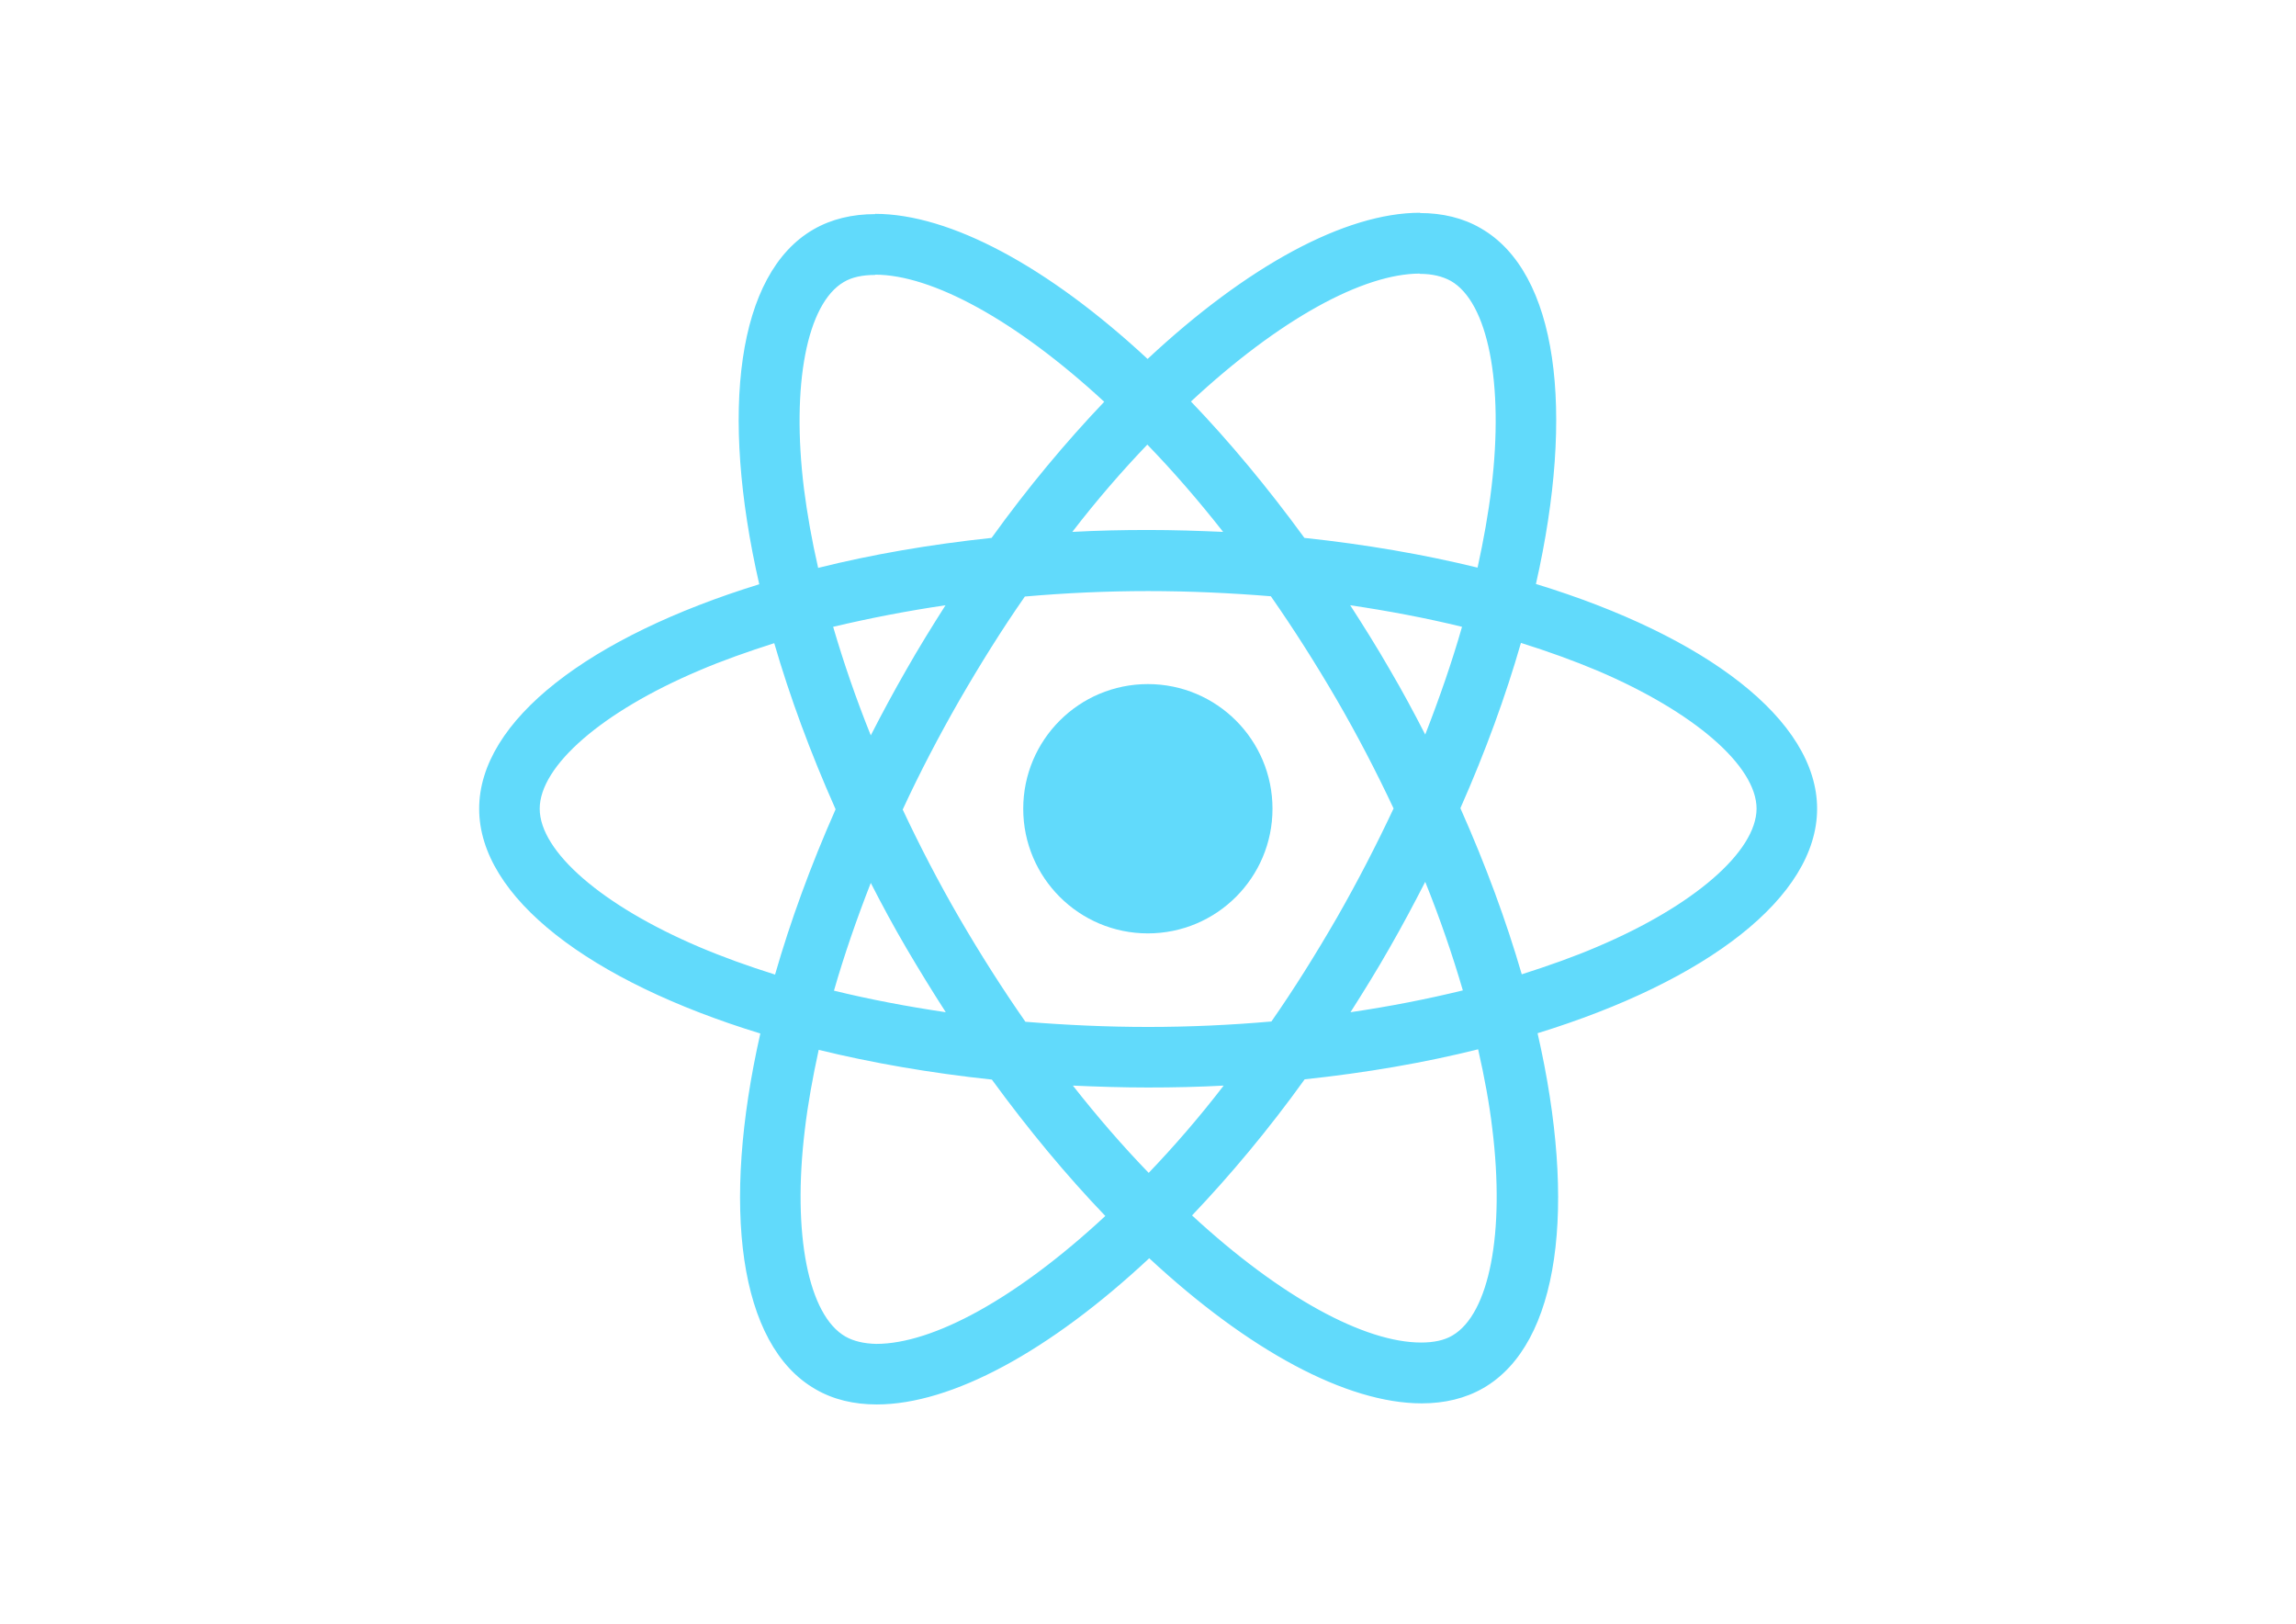
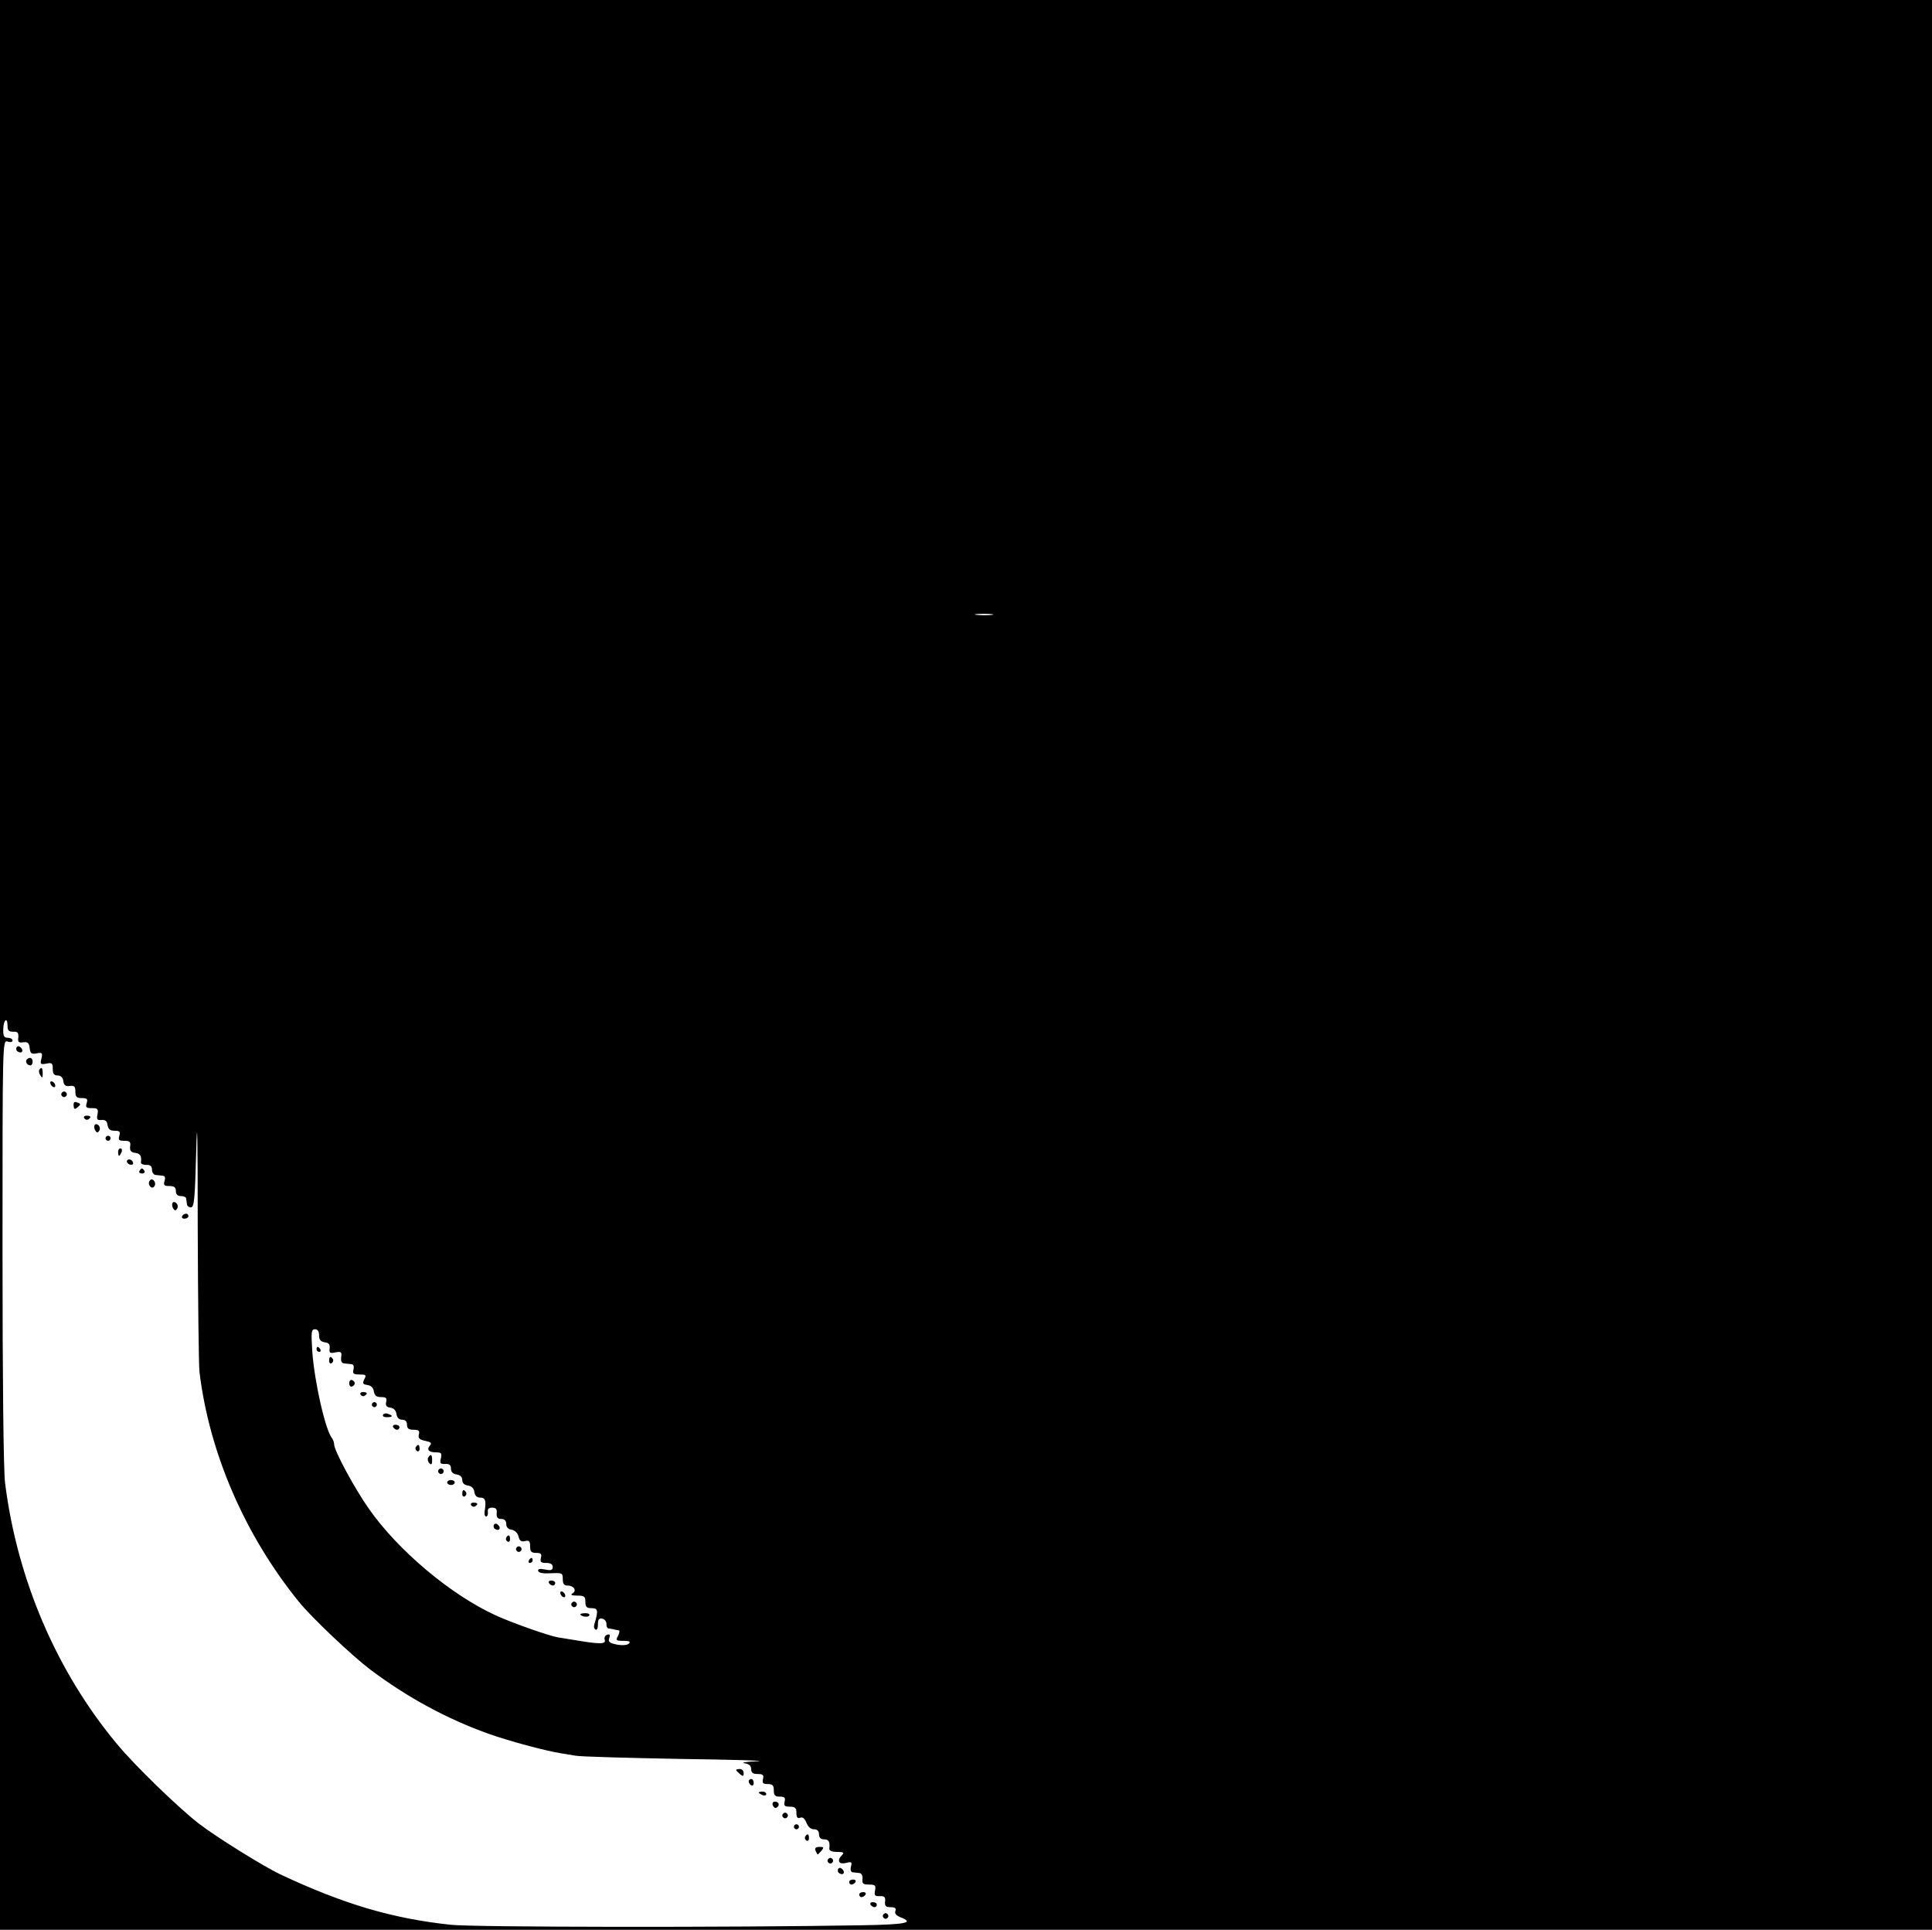
- <svg xmlns="http://www.w3.org/2000/svg" viewBox="0 0 841.9 595.3">
-   <g fill="#61DAFB">
-     <path d="M666.3 296.5c0-32.5-40.7-63.3-103.1-82.4 14.4-63.6 8-114.2-20.2-130.4-6.5-3.8-14.1-5.6-22.4-5.6v22.3c4.6 0 8.3.9 11.4 2.6 13.6 7.8 19.5 37.5 14.9 75.7-1.1 9.4-2.9 19.3-5.1 29.4-19.6-4.8-41-8.5-63.5-10.9-13.5-18.5-27.5-35.3-41.6-50 32.6-30.3 63.2-46.9 84-46.9V78c-27.5 0-63.5 19.6-99.9 53.6-36.4-33.8-72.4-53.2-99.9-53.2v22.3c20.7 0 51.4 16.5 84 46.6-14 14.7-28 31.4-41.3 49.9-22.6 2.4-44 6.1-63.6 11-2.3-10-4-19.7-5.2-29-4.7-38.2 1.1-67.9 14.6-75.8 3-1.8 6.9-2.6 11.5-2.6V78.5c-8.4 0-16 1.8-22.6 5.6-28.1 16.2-34.4 66.7-19.9 130.1-62.2 19.2-102.7 49.9-102.7 82.3 0 32.5 40.7 63.3 103.1 82.4-14.4 63.6-8 114.2 20.2 130.4 6.5 3.8 14.1 5.6 22.5 5.6 27.5 0 63.5-19.6 99.9-53.6 36.4 33.8 72.4 53.2 99.9 53.2 8.4 0 16-1.8 22.6-5.6 28.1-16.2 34.4-66.7 19.9-130.1 62-19.1 102.5-49.9 102.5-82.3zm-130.2-66.7c-3.7 12.9-8.3 26.2-13.5 39.5-4.1-8-8.4-16-13.1-24-4.6-8-9.5-15.8-14.4-23.4 14.2 2.1 27.9 4.7 41 7.9zm-45.8 106.5c-7.8 13.5-15.8 26.3-24.1 38.2-14.9 1.3-30 2-45.2 2-15.1 0-30.2-.7-45-1.9-8.3-11.9-16.4-24.6-24.2-38-7.6-13.1-14.5-26.4-20.8-39.8 6.2-13.4 13.2-26.8 20.7-39.9 7.8-13.5 15.8-26.3 24.1-38.2 14.9-1.3 30-2 45.2-2 15.1 0 30.2.7 45 1.9 8.3 11.9 16.4 24.6 24.2 38 7.6 13.1 14.5 26.4 20.8 39.8-6.3 13.4-13.2 26.8-20.7 39.9zm32.3-13c5.4 13.4 10 26.8 13.8 39.8-13.1 3.2-26.9 5.9-41.2 8 4.9-7.7 9.8-15.6 14.4-23.7 4.6-8 8.9-16.1 13-24.1zM421.2 430c-9.3-9.6-18.6-20.3-27.8-32 9 .4 18.2.7 27.5.7 9.4 0 18.7-.2 27.8-.7-9 11.7-18.3 22.4-27.5 32zm-74.4-58.9c-14.2-2.1-27.9-4.7-41-7.9 3.7-12.9 8.3-26.2 13.5-39.5 4.1 8 8.4 16 13.1 24 4.7 8 9.5 15.8 14.4 23.4zM420.7 163c9.3 9.6 18.6 20.3 27.8 32-9-.4-18.2-.7-27.5-.7-9.4 0-18.7.2-27.8.7 9-11.7 18.3-22.4 27.5-32zm-74 58.9c-4.9 7.7-9.8 15.6-14.4 23.7-4.6 8-8.9 16-13 24-5.4-13.4-10-26.8-13.8-39.8 13.1-3.1 26.9-5.8 41.2-7.9zm-90.5 125.2c-35.4-15.1-58.3-34.9-58.3-50.6 0-15.7 22.9-35.6 58.3-50.6 8.6-3.7 18-7 27.7-10.1 5.7 19.6 13.2 40 22.5 60.9-9.2 20.8-16.6 41.1-22.2 60.6-9.9-3.1-19.3-6.5-28-10.2zM310 490c-13.6-7.8-19.5-37.5-14.9-75.7 1.1-9.4 2.9-19.3 5.1-29.4 19.6 4.8 41 8.5 63.5 10.9 13.5 18.5 27.5 35.3 41.6 50-32.6 30.3-63.2 46.9-84 46.9-4.5-.1-8.3-1-11.3-2.7zm237.2-76.2c4.7 38.2-1.1 67.9-14.6 75.8-3 1.8-6.9 2.6-11.5 2.6-20.7 0-51.4-16.5-84-46.6 14-14.7 28-31.4 41.3-49.9 22.6-2.4 44-6.1 63.6-11 2.3 10.1 4.1 19.8 5.2 29.1zm38.5-66.7c-8.6 3.7-18 7-27.7 10.1-5.7-19.6-13.2-40-22.5-60.9 9.2-20.8 16.6-41.1 22.2-60.6 9.9 3.1 19.3 6.5 28.1 10.2 35.4 15.1 58.3 34.9 58.3 50.6-.1 15.7-23 35.6-58.4 50.6zM320.8 78.4z" />
-     <circle cx="420.9" cy="296.5" r="45.7" />
-     <path d="M520.5 78.1z" />
+ <svg xmlns="http://www.w3.org/2000/svg" version="1.0" width="769pt" height="768pt" viewBox="0 0 769 768" preserveAspectRatio="xMidYMid meet">
+   <g transform="translate(0,768) scale(0.1,-0.1)" fill="#000000" stroke="none">
+     <path d="M0 3840 l0 -3840 3845 0 3845 0 0 3840 0 3840 -3845 0 -3845 0 0 -3840z m3948 1393 c-15 -2 -42 -2 -60 0 -18 2 -6 4 27 4 33 0 48 -2 33 -4z m-3918 -1636 c0 -18 5 -23 23 -23 17 1 21 -4 20 -22 -3 -19 1 -23 20 -20 17 2 23 -2 25 -23 3 -22 7 -25 28 -21 22 4 24 2 19 -20 -6 -23 -4 -25 19 -21 23 5 26 2 26 -21 0 -19 5 -26 19 -26 13 0 21 -8 23 -22 2 -17 9 -22 25 -20 19 3 23 -2 23 -22 0 -21 5 -26 26 -26 21 0 24 -4 19 -20 -5 -17 -2 -20 20 -20 24 0 27 -3 23 -25 -4 -20 -1 -24 16 -22 15 1 22 -4 24 -20 3 -17 10 -23 28 -23 21 0 24 -4 19 -20 -5 -17 -2 -20 20 -20 21 0 26 -4 23 -22 -2 -17 3 -24 20 -26 21 -3 26 -12 23 -38 -1 -6 9 -10 21 -10 16 1 23 -5 23 -19 0 -11 7 -21 15 -21 8 -1 21 -2 28 -3 9 -1 11 -8 7 -21 -5 -16 -2 -20 19 -20 19 0 26 -5 26 -20 0 -13 7 -20 20 -20 11 0 21 -4 21 -10 1 -5 2 -16 3 -22 0 -7 8 -13 16 -13 13 0 16 34 21 225 4 156 6 62 6 -305 1 -291 4 -550 7 -575 39 -323 181 -650 396 -915 50 -62 212 -215 282 -268 150 -113 308 -198 473 -257 82 -29 223 -67 285 -77 14 -2 41 -7 60 -10 19 -4 208 -9 420 -13 212 -3 349 -7 305 -9 -44 -2 -68 -6 -52 -8 19 -3 27 -10 27 -24 0 -14 7 -19 26 -19 21 0 25 -4 21 -20 -4 -16 0 -20 19 -20 19 0 24 -5 24 -25 0 -20 5 -25 24 -25 19 0 23 -4 19 -20 -4 -16 0 -20 21 -20 21 0 26 -5 26 -25 0 -17 4 -23 15 -19 10 4 18 -3 25 -20 6 -16 17 -26 30 -26 13 0 20 -7 20 -20 0 -13 7 -20 20 -20 19 0 24 -10 21 -37 -1 -8 10 -13 31 -13 25 0 29 -3 20 -12 -22 -22 -14 -39 15 -32 23 6 25 4 20 -15 -3 -12 0 -21 6 -22 7 -1 19 -2 27 -3 9 0 14 -10 13 -23 -2 -19 2 -23 26 -23 24 0 28 -3 24 -23 -4 -20 -1 -24 19 -23 18 1 23 -4 21 -21 -2 -18 2 -23 22 -23 17 0 23 -4 19 -15 -4 -10 3 -18 20 -25 58 -22 22 -29 -156 -32 -517 -9 -1543 -8 -1634 2 -233 25 -426 82 -679 201 -64 30 -254 148 -324 202 -81 63 -253 229 -325 316 -241 289 -398 656 -446 1041 -6 53 -10 399 -10 923 0 834 0 838 20 832 11 -4 20 -2 20 4 0 6 -9 11 -19 11 -15 0 -19 7 -18 35 1 38 17 49 17 12z m1240 -1231 c0 -18 6 -25 23 -28 16 -2 21 -9 19 -24 -2 -18 1 -21 23 -16 23 4 26 2 23 -19 -2 -16 2 -24 12 -25 8 -1 21 -2 29 -3 8 -1 11 -8 8 -21 -4 -17 0 -20 24 -20 26 0 28 -2 19 -19 -8 -17 -6 -20 13 -23 14 -2 23 -11 25 -25 3 -17 10 -23 29 -23 20 0 24 -4 20 -19 -3 -15 1 -21 17 -23 13 -2 22 -11 24 -25 2 -15 10 -23 23 -23 12 0 19 -7 19 -20 0 -15 7 -20 26 -20 21 0 25 -4 21 -19 -3 -15 2 -20 25 -25 24 -5 28 -9 19 -19 -14 -17 -4 -27 26 -27 20 0 22 -4 18 -23 -5 -20 -3 -24 17 -23 17 1 23 -5 23 -19 0 -13 8 -21 23 -23 14 -2 22 -10 22 -22 0 -12 8 -20 23 -22 14 -2 23 -11 25 -25 2 -15 10 -23 23 -23 21 0 25 -11 18 -55 -2 -11 1 -20 6 -20 5 0 8 8 7 18 -2 11 3 17 17 17 15 0 20 -6 18 -22 -1 -16 3 -23 18 -23 13 0 20 -7 20 -20 0 -13 8 -21 22 -23 12 -2 24 -13 27 -27 4 -17 11 -22 26 -18 16 4 20 0 20 -21 0 -21 5 -26 24 -26 19 0 23 -4 19 -20 -4 -16 0 -20 21 -20 17 0 26 -5 26 -16 0 -13 -7 -15 -31 -10 -21 4 -29 2 -27 -6 3 -8 21 -11 51 -9 45 2 47 1 47 -23 0 -19 5 -26 19 -26 25 0 38 -20 20 -31 -10 -6 -4 -9 19 -9 27 0 32 -3 32 -25 0 -20 5 -25 25 -25 26 0 27 -10 10 -67 -2 -7 0 -15 5 -18 6 -4 10 6 10 20 0 20 4 26 18 23 9 -2 16 -11 16 -21 -1 -9 3 -18 10 -18 6 -1 16 -2 21 -4 6 -1 14 -3 18 -3 4 -1 3 -11 -3 -22 -10 -18 -8 -20 22 -20 23 0 29 -3 21 -11 -6 -6 -25 -8 -47 -4 -30 6 -36 11 -31 26 5 14 2 17 -9 13 -8 -3 -12 -12 -9 -20 6 -17 -18 -18 -107 -3 -36 6 -72 12 -80 13 -32 5 -181 57 -246 87 -180 82 -390 259 -506 425 -57 81 -138 231 -138 256 0 8 -4 18 -8 24 -26 29 -70 222 -79 345 -5 79 -4 89 11 89 10 0 16 -8 16 -24z" />
+     <path d="M66 3512 c-3 -6 -1 -14 5 -17 15 -10 25 3 12 16 -7 7 -13 7 -17 1z" />
+     <path d="M107 3464 c-8 -8 1 -24 14 -24 5 0 9 7 9 15 0 15 -12 20 -23 9z" />
+     <path d="M156 3422 c-2 -4 -1 -14 5 -22 7 -12 9 -10 9 8 0 23 -5 28 -14 14z" />
+     <path d="M200 3371 c0 -5 5 -13 10 -16 6 -3 10 -2 10 4 0 5 -4 13 -10 16 -5 3 -10 2 -10 -4z" />
+     <path d="M246 3331 c-4 -5 -2 -12 3 -15 5 -4 12 -2 15 3 4 5 2 12 -3 15 -5 4 -12 2 -15 -3z" />
+     <path d="M293 3280 c1 -14 4 -16 14 -8 16 13 16 15 -1 21 -10 4 -14 0 -13 -13z" />
+     <path d="M335 3230 c4 -6 11 -8 16 -5 14 9 11 15 -7 15 -8 0 -12 -5 -9 -10z" />
+     <path d="M377 3203 c-3 -5 -2 -15 2 -22 7 -10 10 -10 16 -1 4 6 3 16 -3 22 -5 5 -12 6 -15 1z" />
+     <path d="M420 3150 c0 -5 5 -10 10 -10 6 0 10 5 10 10 0 6 -4 10 -10 10 -5 0 -10 -4 -10 -10z" />
+     <path d="M470 3095 c0 -8 2 -15 4 -15 2 0 6 7 10 15 3 8 1 15 -4 15 -6 0 -10 -7 -10 -15z" />
+     <path d="M506 3061 c-3 -5 1 -11 9 -15 8 -3 15 -1 15 4 0 13 -18 22 -24 11z" />
+     <path d="M555 3020 c-3 -5 1 -10 10 -10 9 0 13 5 10 10 -3 6 -8 10 -10 10 -2 0 -7 -4 -10 -10z" />
+     <path d="M595 2980 c-4 -6 -3 -16 3 -22 6 -6 12 -6 17 2 4 6 3 16 -3 22 -6 6 -12 6 -17 -2z" />
+     <path d="M687 2893 c-3 -5 -2 -15 2 -22 7 -10 10 -10 16 -1 4 6 3 16 -3 22 -5 5 -12 6 -15 1z" />
+     <path d="M725 2840 c-3 -5 1 -10 9 -10 9 0 16 5 16 10 0 6 -4 10 -9 10 -6 0 -13 -4 -16 -10z" />
+     <path d="M2930 636 c0 -2 7 -9 15 -16 12 -10 15 -10 15 4 0 9 -7 16 -15 16 -8 0 -15 -2 -15 -4z" />
+     <path d="M2980 591 c0 -6 5 -13 10 -16 6 -3 10 1 10 9 0 9 -4 16 -10 16 -5 0 -10 -4 -10 -9z" />
+     <path d="M3020 546 c0 -2 7 -6 15 -10 8 -3 15 -1 15 4 0 6 -7 10 -15 10 -8 0 -15 -2 -15 -4z" />
+     <path d="M3076 495 c4 -8 10 -12 15 -9 14 8 10 24 -6 24 -9 0 -12 -6 -9 -15z" />
+     <path d="M3116 461 c-4 -5 -2 -12 3 -15 5 -4 12 -2 15 3 4 5 2 12 -3 15 -5 4 -12 2 -15 -3z" />
+     <path d="M3160 410 c0 -5 5 -10 10 -10 6 0 10 5 10 10 0 6 -4 10 -10 10 -5 0 -10 -4 -10 -10z" />
+     <path d="M3205 371 c-3 -5 -1 -12 5 -16 5 -3 10 1 10 9 0 18 -6 21 -15 7z" />
+     <path d="M3246 315 c4 -8 7 -15 9 -15 1 0 8 7 15 15 10 13 9 15 -8 15 -15 0 -20 -5 -16 -15z" />
+     <path d="M3296 281 c-4 -5 -2 -12 3 -15 5 -4 12 -2 15 3 4 5 2 12 -3 15 -5 4 -12 2 -15 -3z" />
+     <path d="M3336 242 c-3 -6 -1 -14 5 -17 15 -10 25 3 12 16 -7 7 -13 7 -17 1z" />
+     <path d="M3380 190 c0 -5 4 -10 9 -10 6 0 13 5 16 10 3 6 -1 10 -9 10 -9 0 -16 -4 -16 -10z" />
+     <path d="M3420 140 c0 -5 4 -10 9 -10 6 0 13 5 16 10 3 6 -1 10 -9 10 -9 0 -16 -4 -16 -10z" />
+     <path d="M3465 100 c3 -5 10 -10 16 -10 5 0 9 5 9 10 0 6 -7 10 -16 10 -8 0 -12 -4 -9 -10z" />
+     <path d="M3516 61 c-4 -5 -2 -12 3 -15 5 -4 12 -2 15 3 4 5 2 12 -3 15 -5 4 -12 2 -15 -3z" />
+     <path d="M1260 2310 c0 -5 5 -10 11 -10 5 0 7 5 4 10 -3 6 -8 10 -11 10 -2 0 -4 -4 -4 -10z" />
+     <path d="M1310 2264 c0 -8 5 -12 10 -9 6 4 8 11 5 16 -9 14 -15 11 -15 -7z" />
+     <path d="M1390 2175 c0 -9 5 -15 11 -13 6 2 11 8 11 13 0 5 -5 11 -11 13 -6 2 -11 -4 -11 -13z" />
+     <path d="M1435 2130 c4 -6 11 -8 16 -5 14 9 11 15 -7 15 -8 0 -12 -5 -9 -10z" />
+     <path d="M1480 2090 c0 -5 5 -10 10 -10 6 0 10 5 10 10 0 6 -4 10 -10 10 -5 0 -10 -4 -10 -10z" />
+     <path d="M1525 2050 c-4 -6 3 -10 14 -10 25 0 27 6 6 13 -8 4 -17 2 -20 -3z" />
+     <path d="M1565 2000 c3 -5 10 -10 16 -10 5 0 9 5 9 10 0 6 -7 10 -16 10 -8 0 -12 -4 -9 -10z" />
+     <path d="M1655 1921 c-3 -5 -1 -12 5 -16 5 -3 10 1 10 9 0 18 -6 21 -15 7z" />
+     <path d="M1704 1879 c-3 -6 -1 -16 5 -22 8 -8 11 -5 11 11 0 24 -5 28 -16 11z" />
+     <path d="M1746 1831 c-4 -5 -2 -12 3 -15 5 -4 12 -2 15 3 4 5 2 12 -3 15 -5 4 -12 2 -15 -3z" />
+     <path d="M1780 1780 c0 -5 7 -10 15 -10 8 0 15 5 15 10 0 6 -7 10 -15 10 -8 0 -15 -4 -15 -10z" />
+     <path d="M1840 1734 c0 -8 5 -12 10 -9 6 4 8 11 5 16 -9 14 -15 11 -15 -7z" />
+     <path d="M1875 1690 c4 -6 11 -8 16 -5 14 9 11 15 -7 15 -8 0 -12 -5 -9 -10z" />
+     <path d="M1966 1612 c-3 -6 -1 -14 5 -17 15 -10 25 3 12 16 -7 7 -13 7 -17 1z" />
+     <path d="M2015 1561 c-3 -5 -1 -12 5 -16 5 -3 10 1 10 9 0 18 -6 21 -15 7z" />
+     <path d="M2056 1521 c-4 -5 -2 -12 3 -15 5 -4 12 -2 15 3 4 5 2 12 -3 15 -5 4 -12 2 -15 -3z" />
+     <path d="M2105 1470 c-3 -5 -1 -10 4 -10 6 0 11 5 11 10 0 6 -2 10 -4 10 -3 0 -8 -4 -11 -10z" />
+     <path d="M2185 1380 c3 -5 10 -10 16 -10 5 0 9 5 9 10 0 6 -7 10 -16 10 -8 0 -12 -4 -9 -10z" />
+     <path d="M2230 1341 c0 -5 5 -13 10 -16 6 -3 10 -2 10 4 0 5 -4 13 -10 16 -5 3 -10 2 -10 -4z" />
+     <path d="M2276 1301 c-4 -5 -2 -12 3 -15 5 -4 12 -2 15 3 4 5 2 12 -3 15 -5 4 -12 2 -15 -3z" />
+     <path d="M2310 1256 c0 -9 30 -14 35 -6 4 6 -3 10 -14 10 -12 0 -21 -2 -21 -4z" />
  </g>
</svg>
